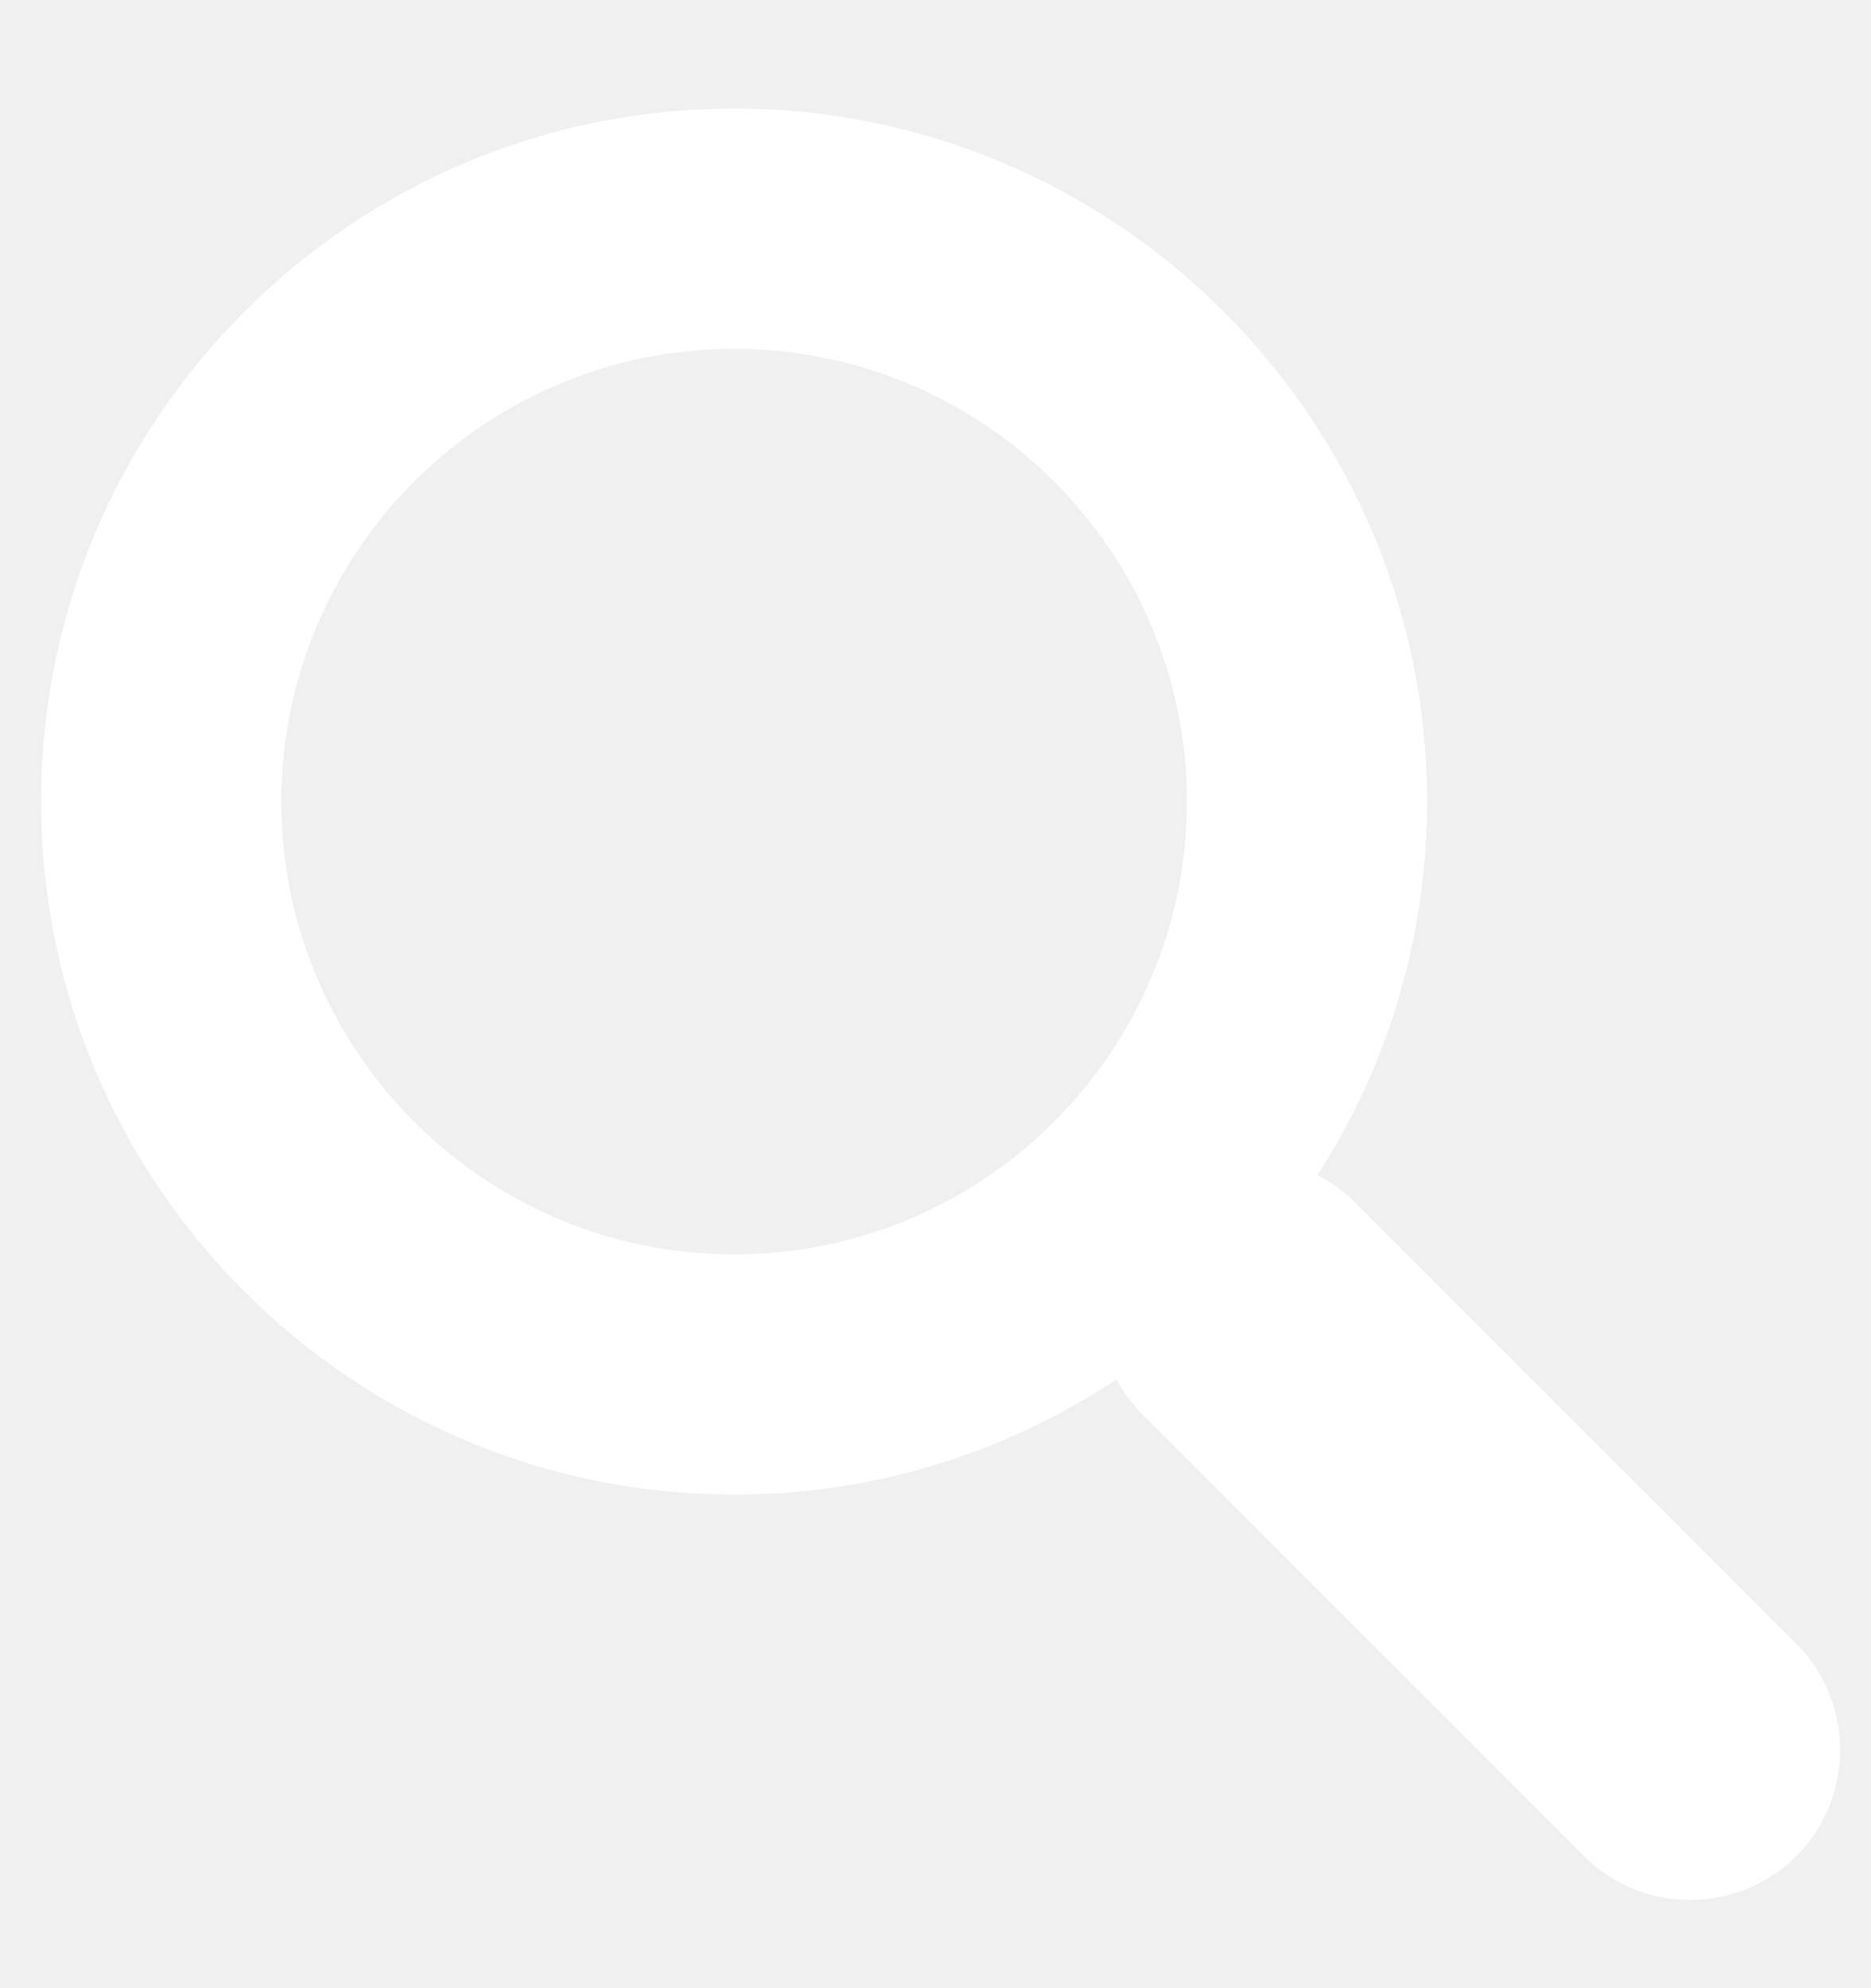
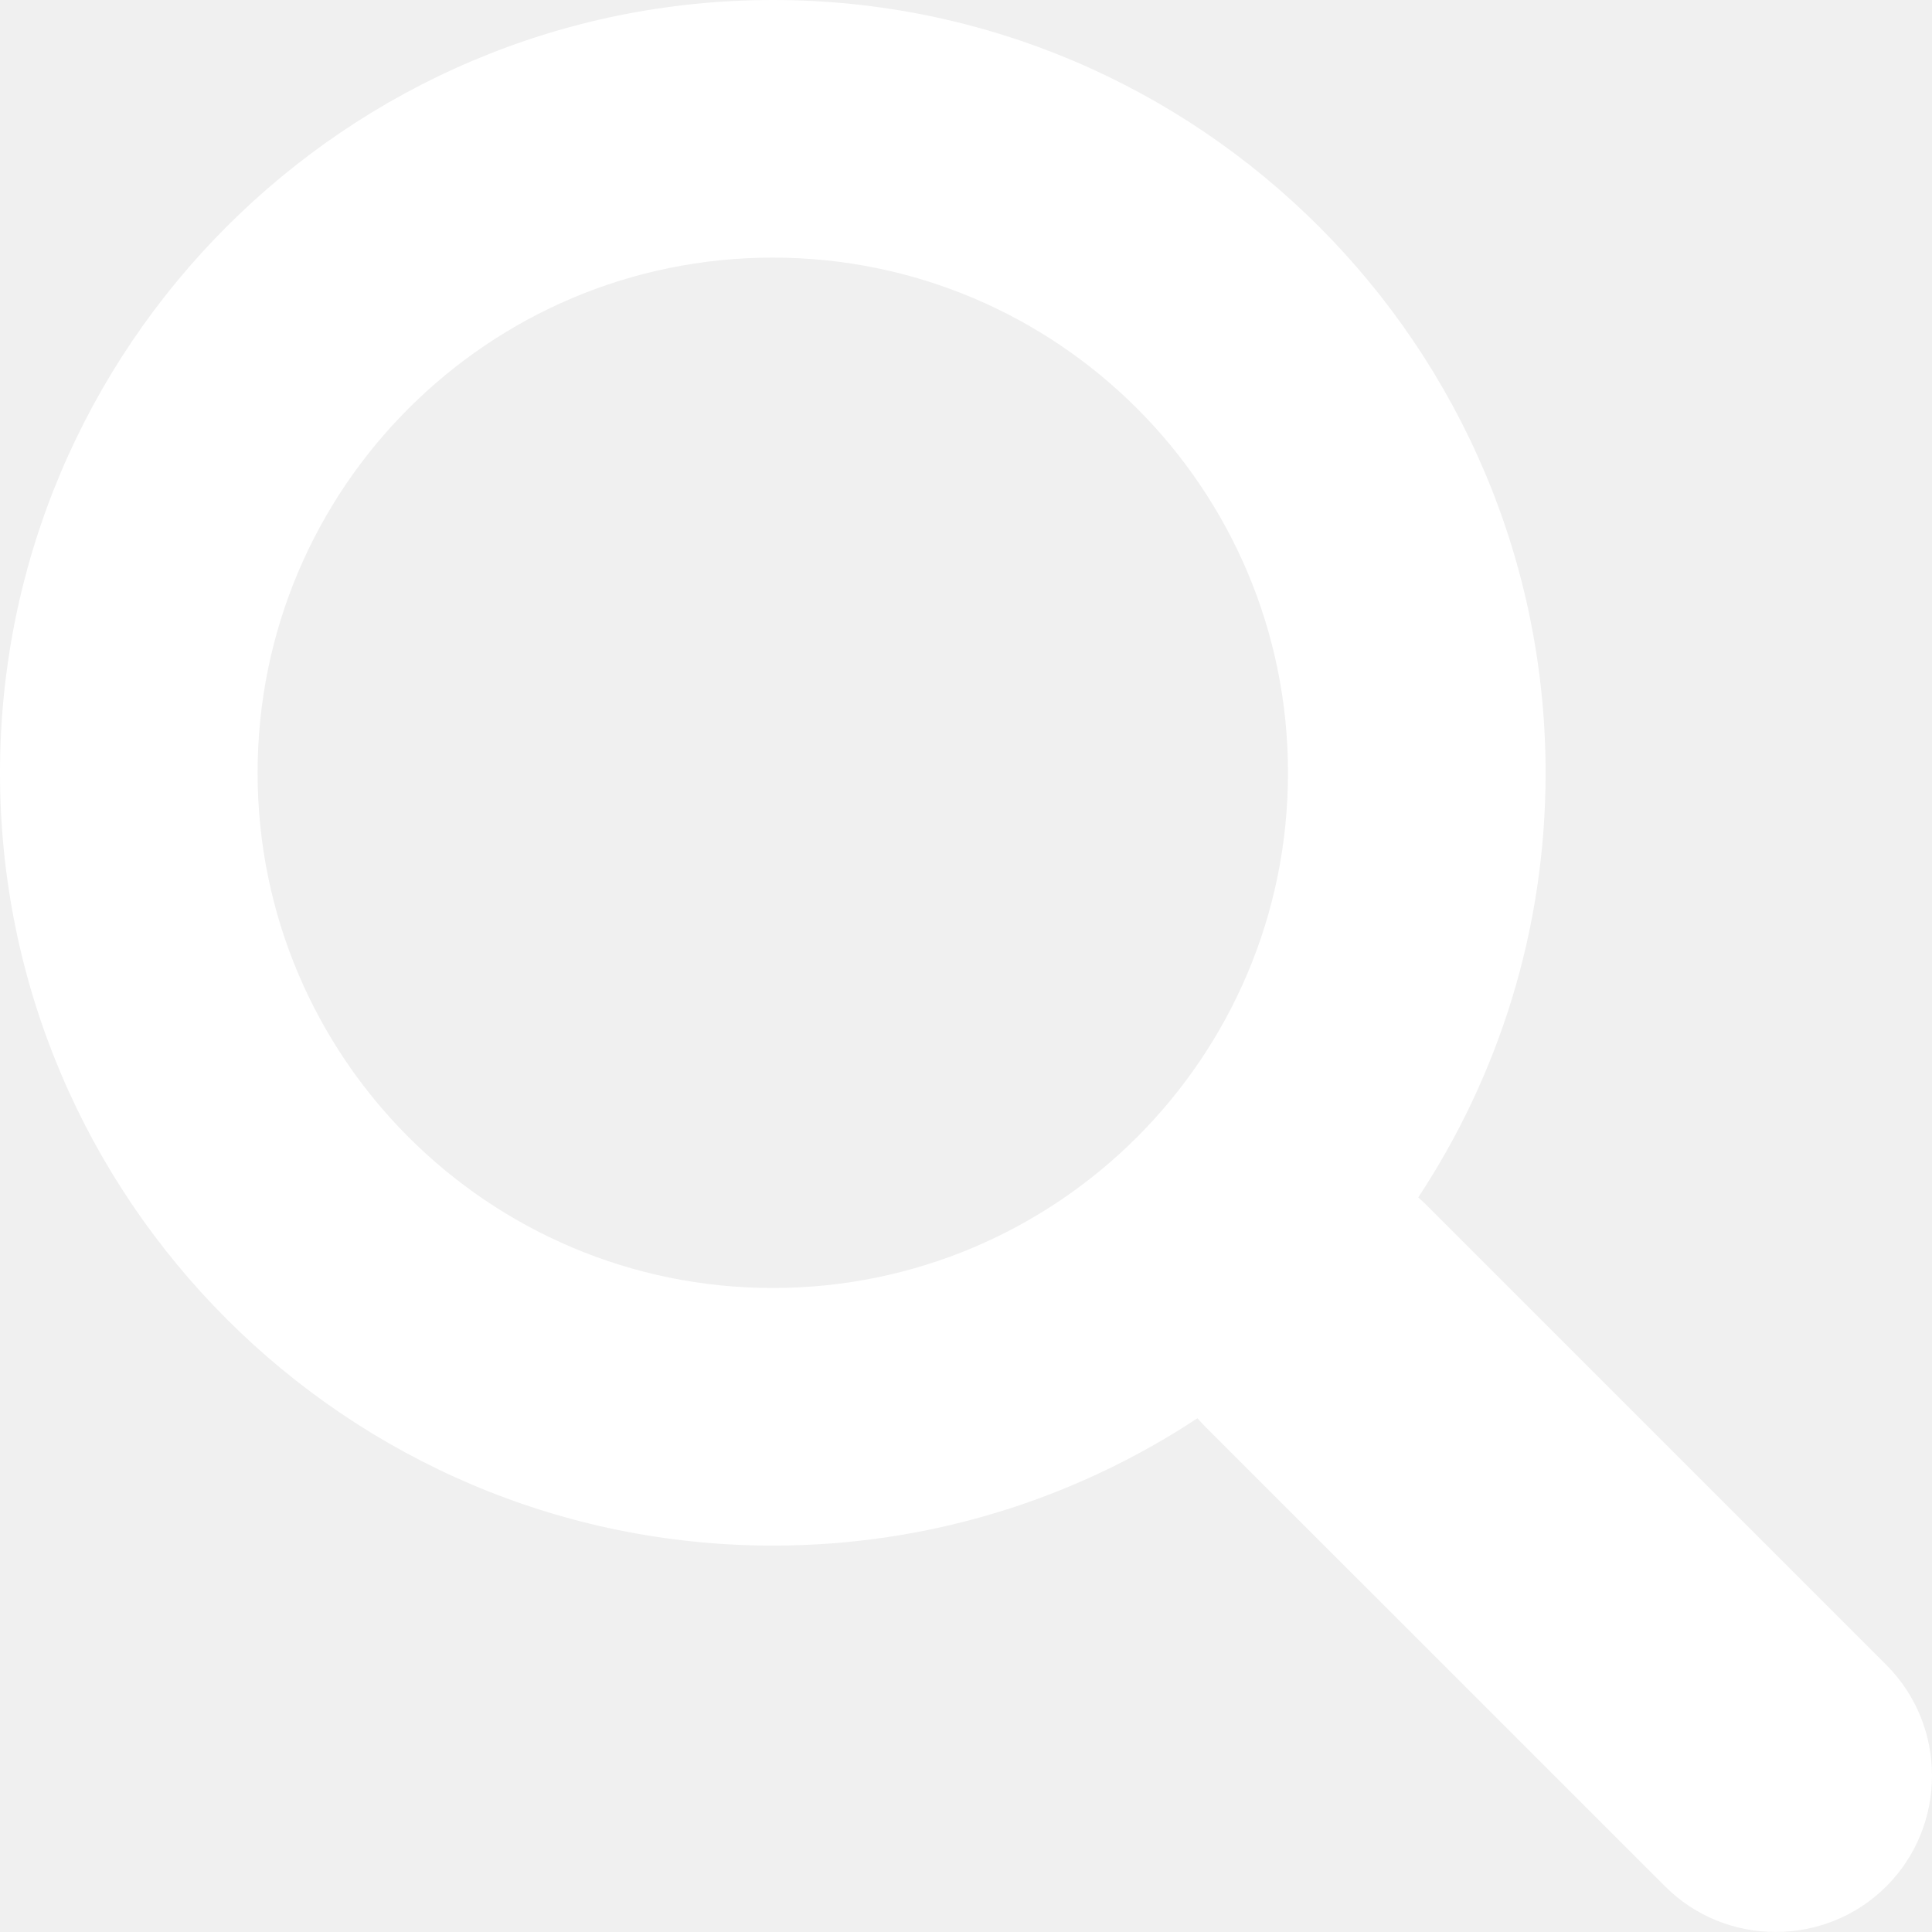
- <svg xmlns="http://www.w3.org/2000/svg" width="16px" height="17px" viewBox="0 0 16 17" version="1.1">
+ <svg xmlns="http://www.w3.org/2000/svg" width="15px" height="15px" viewBox="0 0 15 15" version="1.1">
  <defs />
  <g id="Page-1" stroke="none" stroke-width="1" fill="none" fill-rule="evenodd">
-     <g id="Artboard-2" transform="translate(-22, -62)" fill="#FFFFFF">
-       <g id="internal-search" transform="translate(22, 63)">
-         <path d="M6.278,11.781 C3.01,11.781 0.351,9.123 0.351,5.855 C0.351,2.587 3.01,-0.072 6.278,-0.072 C9.546,-0.072 12.204,2.587 12.204,5.855 C12.204,9.123 9.546,11.781 6.278,11.781 L6.278,11.781 Z M6.278,1.983 C4.143,1.983 2.406,3.72 2.406,5.855 C2.406,7.99 4.143,9.727 6.278,9.727 C8.413,9.727 10.15,7.99 10.15,5.855 C10.15,3.72 8.413,1.983 6.278,1.983 L6.278,1.983 Z" id="Fill-1" />
-         <path d="M15.362,13.056 C15.861,13.556 15.861,14.373 15.362,14.872 C14.862,15.372 14.045,15.372 13.546,14.872 L9.771,11.097 C9.272,10.598 9.272,9.781 9.771,9.281 C10.27,8.782 11.087,8.782 11.587,9.281 L15.362,13.056" id="Fill-2" />
+     <g id="Artboard-2" transform="translate(-19, -67)" fill="#FFFFFF">
+       <g id="internal-search" transform="translate(19, 67)">
+         <path d="M11.011,9.297 C11.636,8.35 12,7.217 12,6.001 C12,2.692 9.309,0 6.001,0 C2.692,0 0,2.692 0,6.001 C0,9.309 2.692,12 6.001,12 C7.217,12 8.35,11.636 9.297,11.011 C9.315,11.032 9.334,11.053 9.354,11.073 L12.927,14.645 C13.399,15.118 14.173,15.118 14.646,14.645 C15.118,14.173 15.118,13.4 14.646,12.927 L11.073,9.354 C11.053,9.334 11.032,9.315 11.011,9.297 Z M6,10 C8.209,10 10,8.209 10,6 C10,3.791 8.209,2 6,2 C3.791,2 2,3.791 2,6 C2,8.209 3.791,10 6,10 Z" id="Fill-1" />
      </g>
    </g>
  </g>
</svg>
